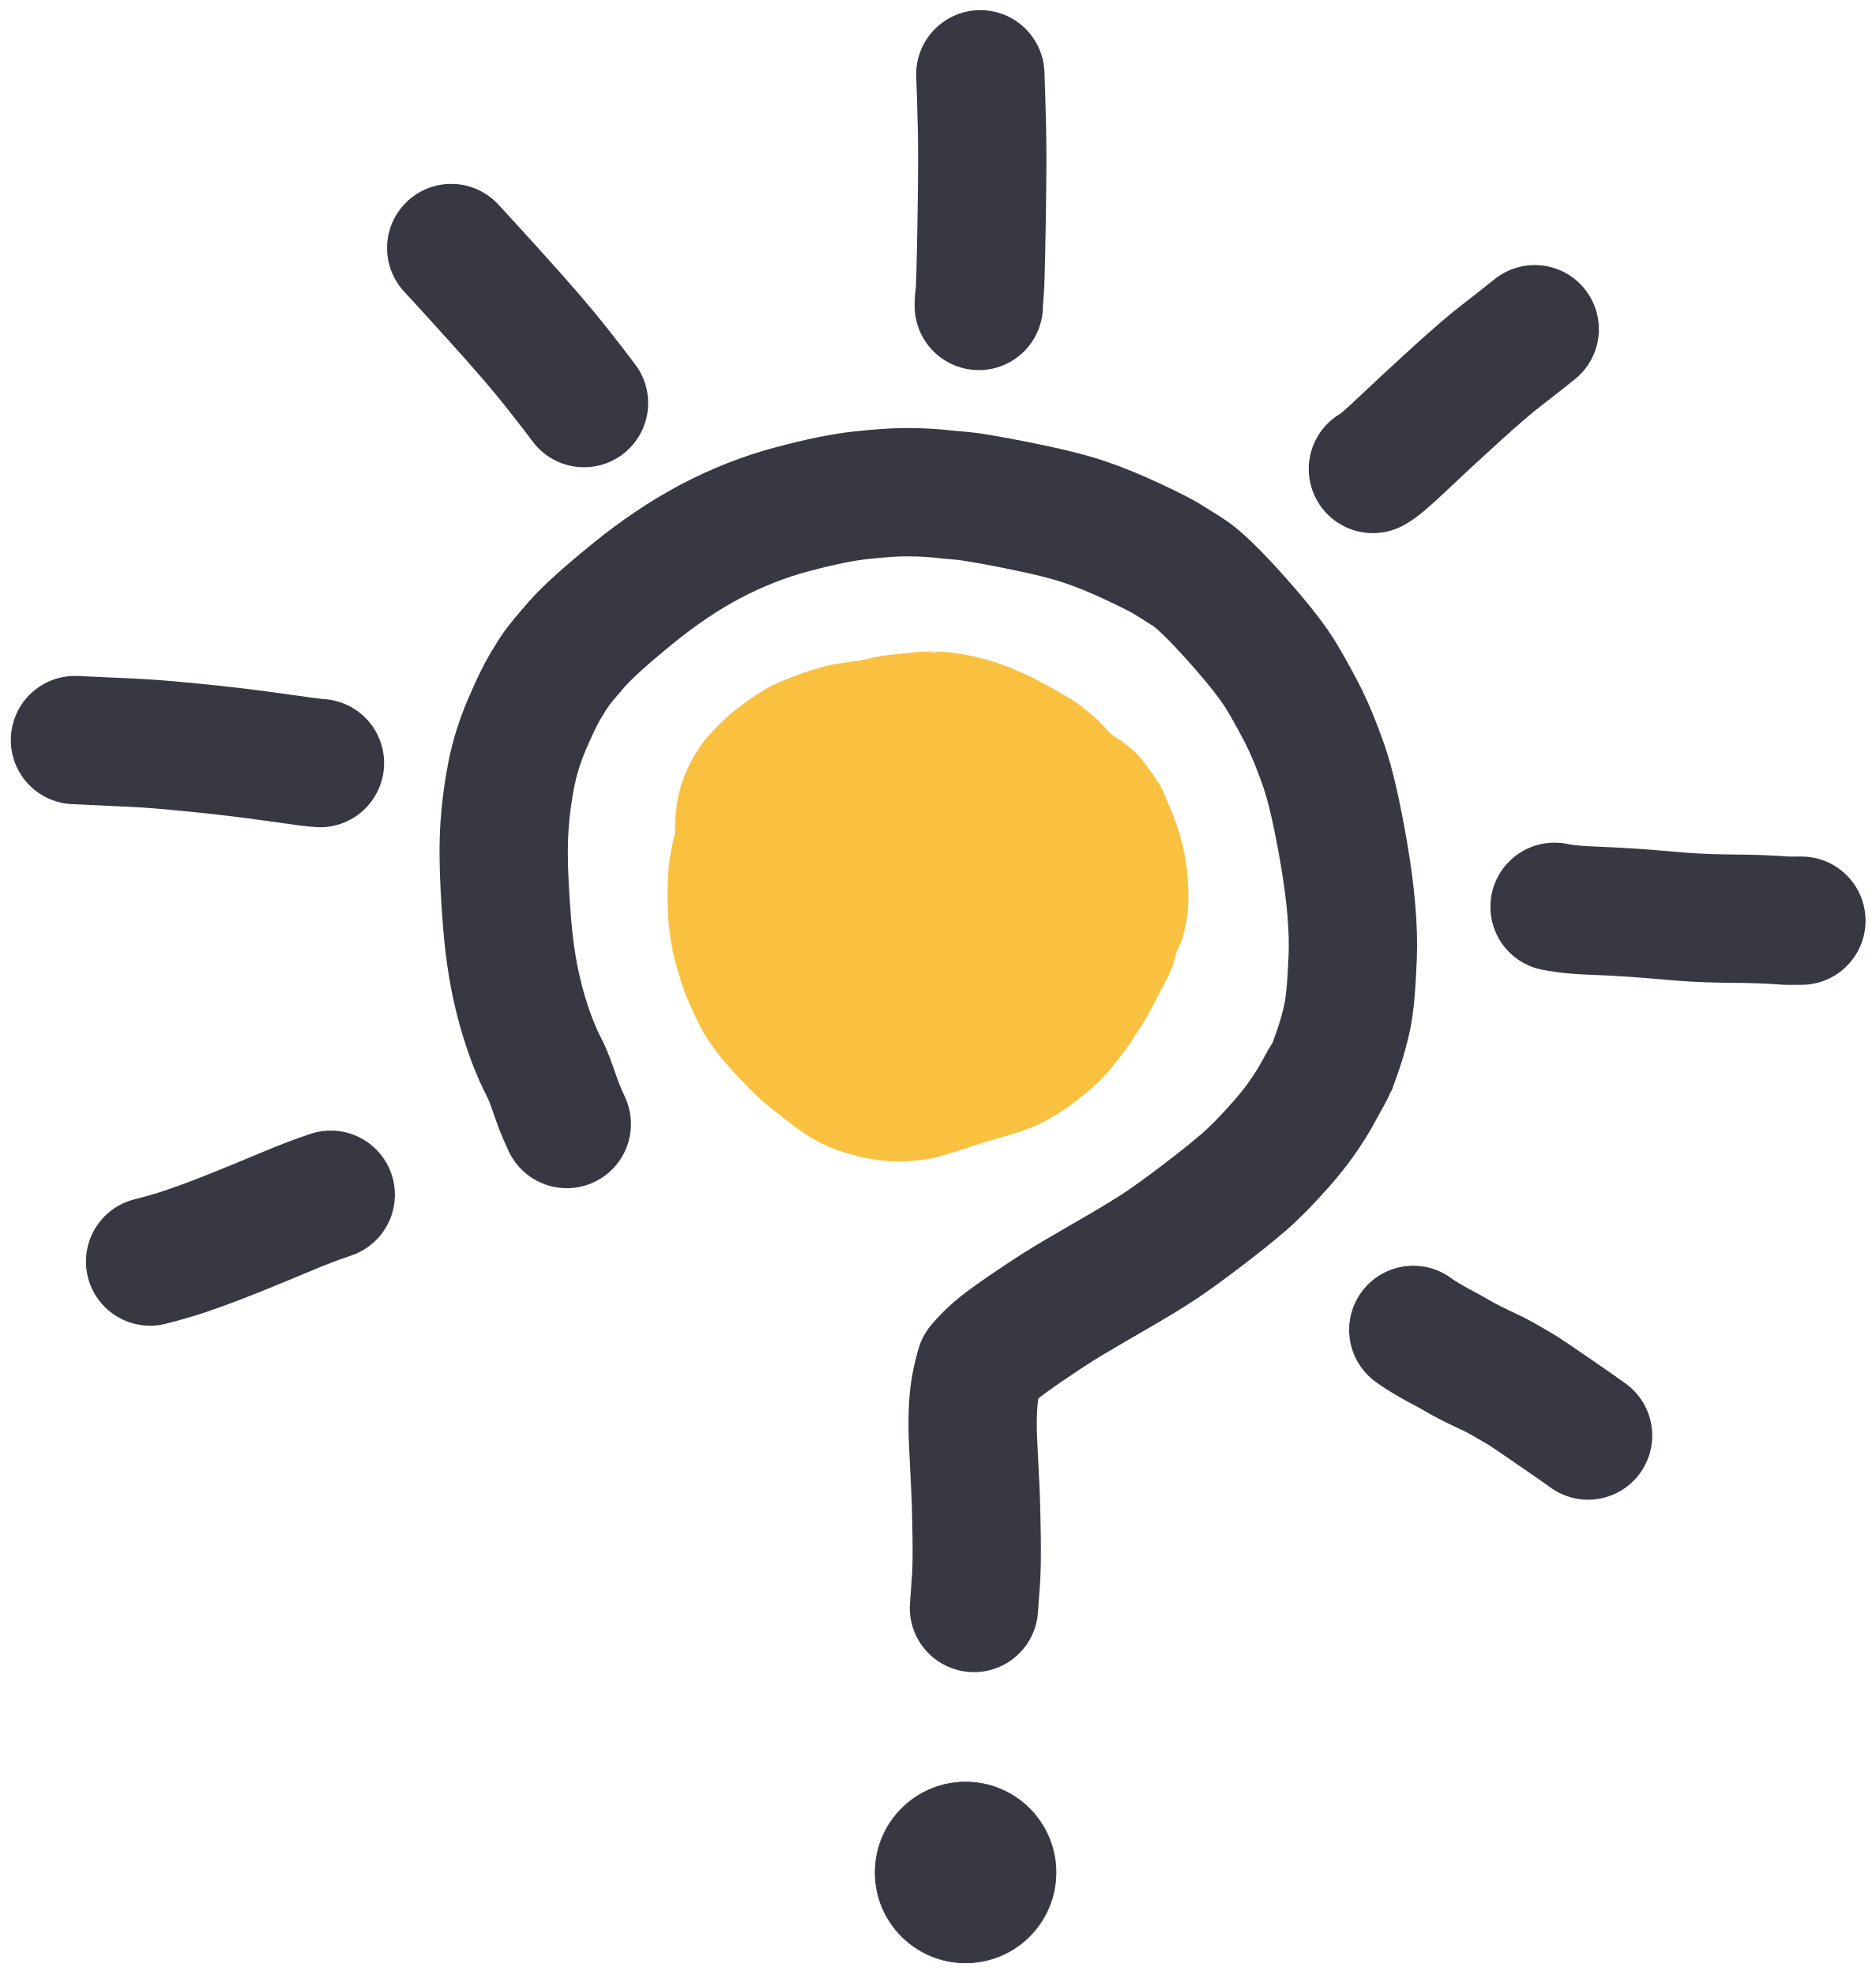
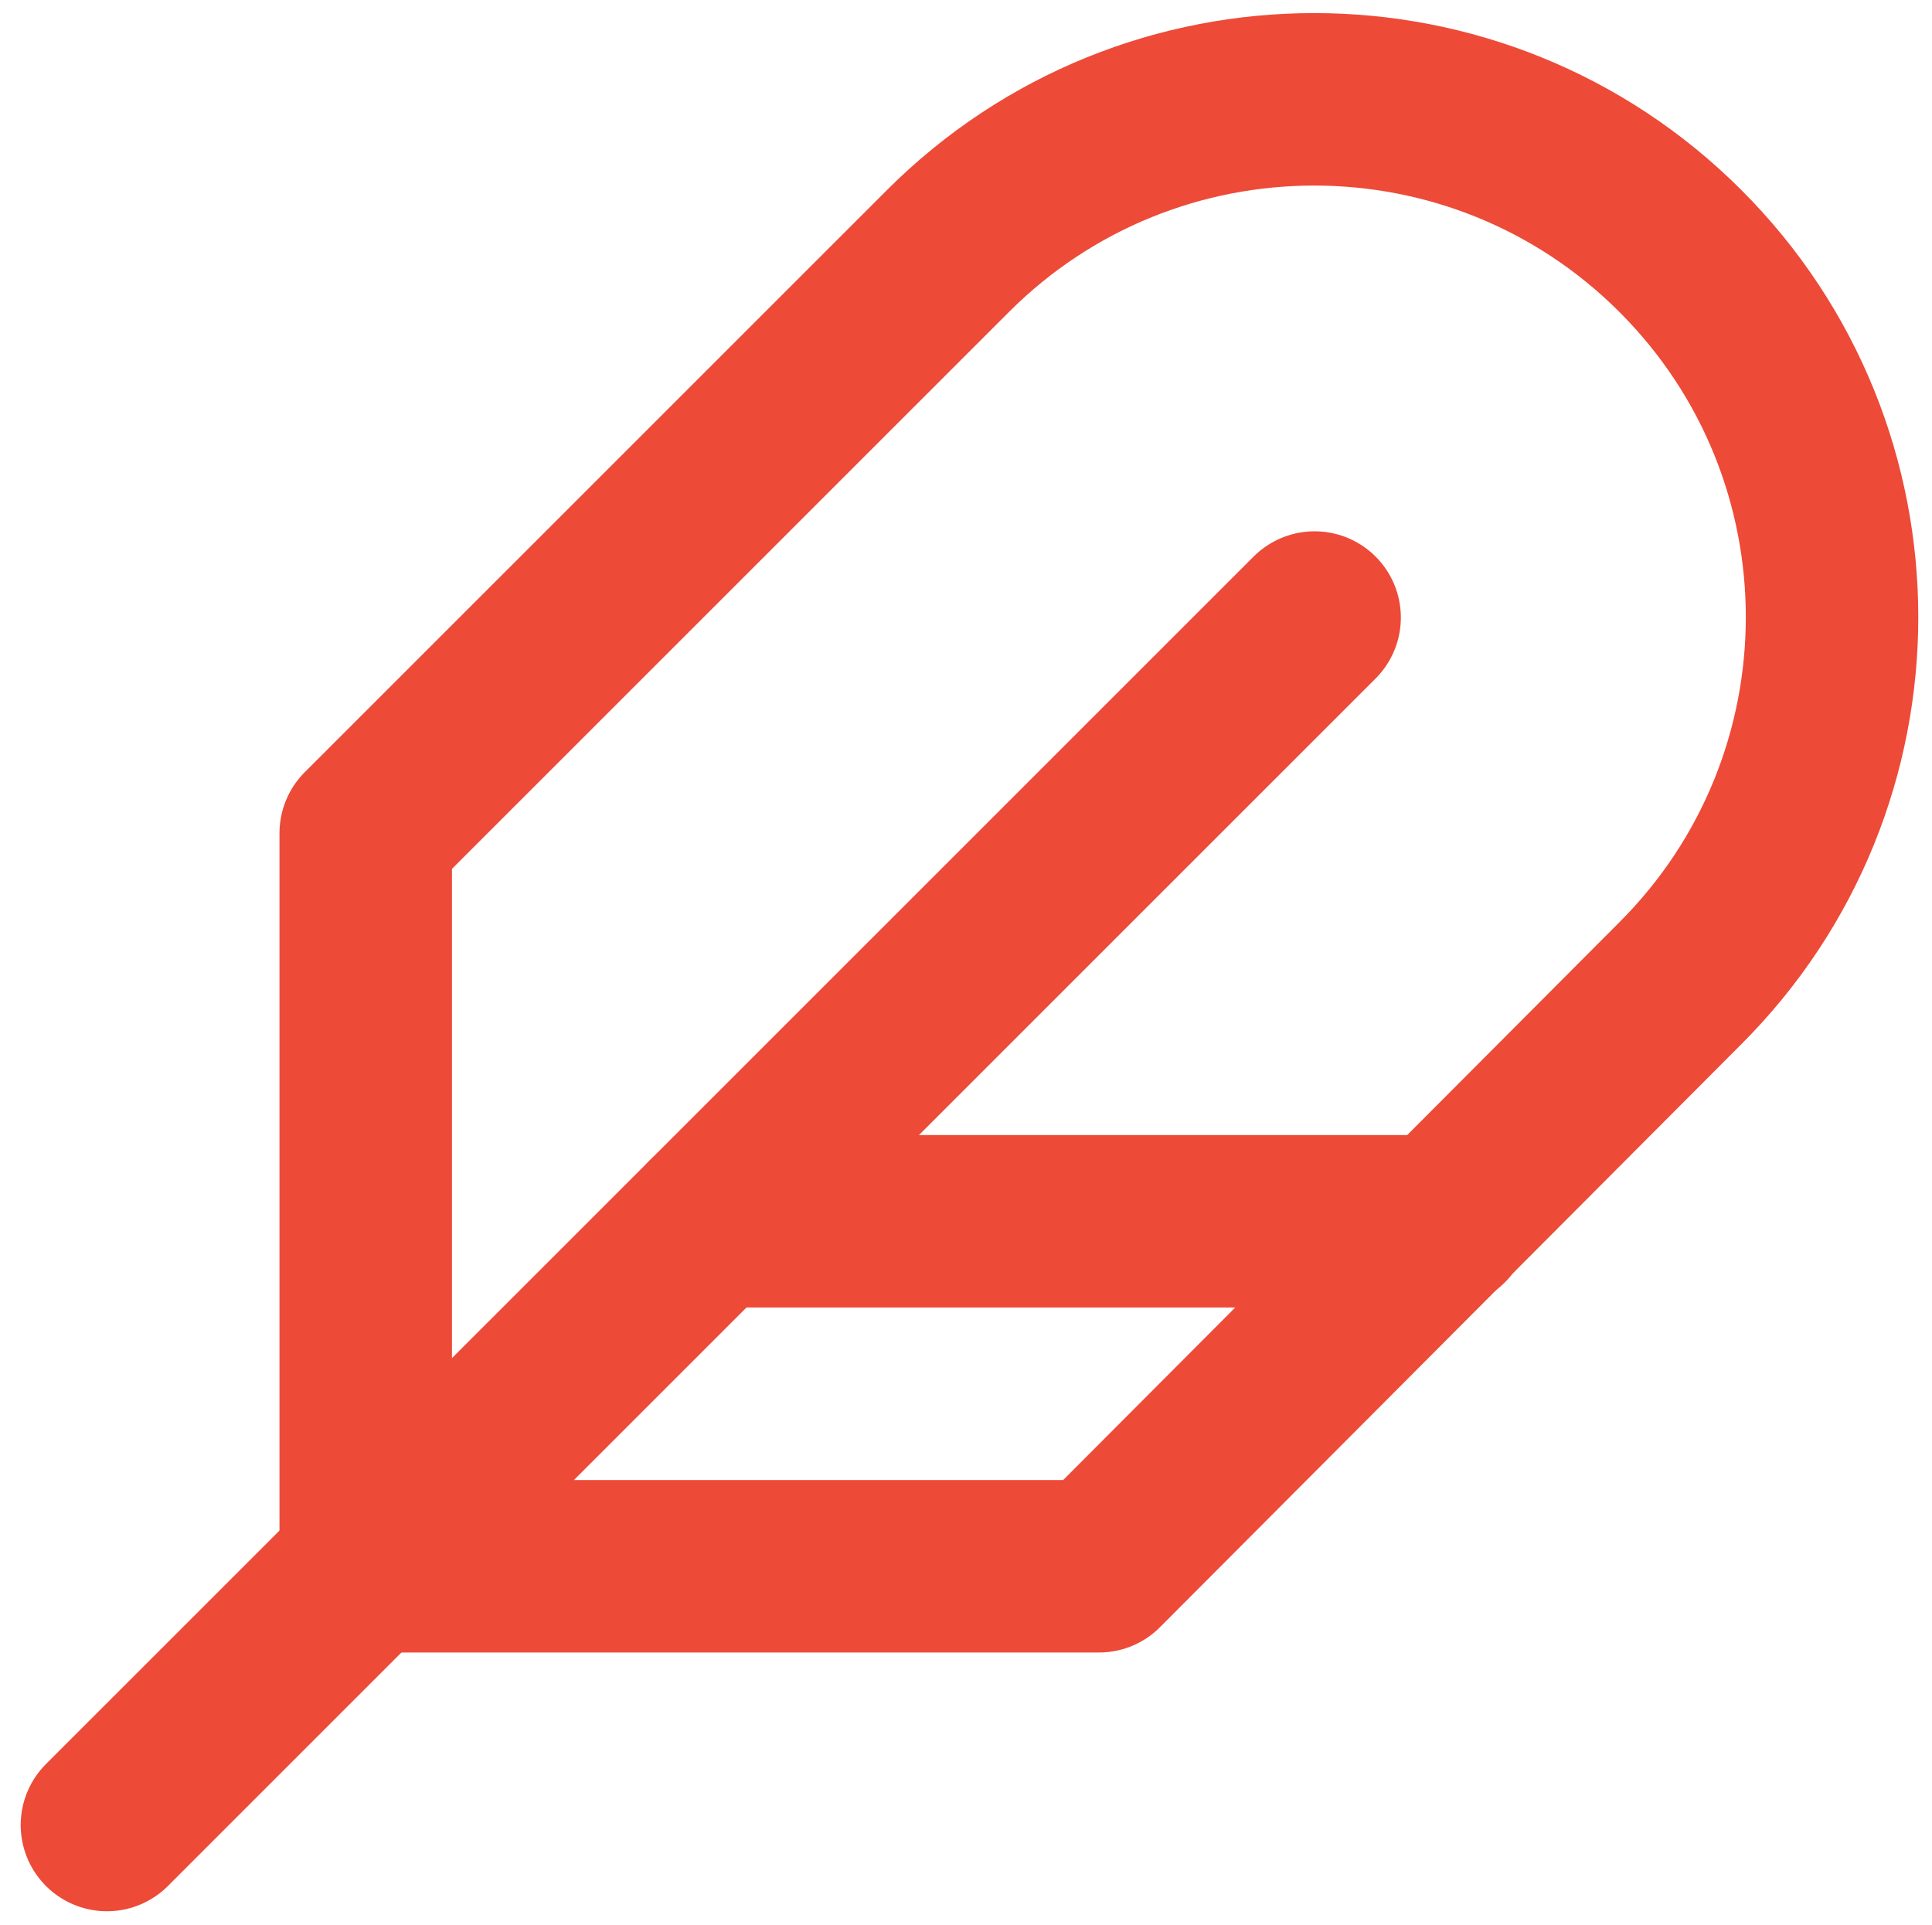
- <svg xmlns="http://www.w3.org/2000/svg" width="303px" height="319px" viewBox="0 0 303 319" version="1.1">
+ <svg xmlns="http://www.w3.org/2000/svg" width="271px" height="270px" viewBox="0 0 271 270" version="1.1">
  <defs />
-   <g id="Page-1" stroke="none" stroke-width="1" fill="none" fill-rule="evenodd">
-     <g id="query-mark">
-       <g id="Group" transform="translate(151.5, 165) rotate(90) translate(-151.5, -165) translate(-1.5, 25.5)">
-         <path d="M169.555,199.438 C168.361,199.993 167.423,200.4 166.741,200.659 C166.06,200.918 165.148,201.245 164.005,201.641 C162.863,202.037 162.021,202.356 161.478,202.599 C160.935,202.842 160.336,203.131 159.681,203.468 C159.026,203.805 158.072,204.227 156.819,204.734 C155.567,205.242 154.113,205.753 152.457,206.268 C150.801,206.783 149.005,207.25 147.069,207.671 C145.134,208.091 143.031,208.44 140.76,208.719 C138.489,208.998 135.388,209.246 131.457,209.465 C127.526,209.682 124.15,209.692 121.331,209.494 C118.511,209.295 115.76,208.931 113.079,208.402 C110.398,207.873 107.716,207.035 105.033,205.888 C102.35,204.741 100.342,203.777 99.009,202.996 C97.675,202.215 96.631,201.551 95.878,201.005 C95.125,200.458 93.847,199.398 92.044,197.824 C90.241,196.249 87.583,193.315 84.07,189.021 C80.557,184.728 77.677,180.454 75.432,176.2 C73.186,171.945 71.457,167.544 70.246,162.995 C69.035,158.446 68.279,154.705 67.976,151.772 C67.674,148.839 67.516,146.636 67.502,145.163 C67.489,143.69 67.52,142.356 67.597,141.161 C67.673,139.966 67.741,139.136 67.8,138.671 C67.859,138.206 67.952,137.211 68.081,135.684 C68.209,134.158 68.731,131.099 69.648,126.508 C70.565,121.917 71.444,118.374 72.286,115.878 C73.127,113.382 74.185,110.78 75.458,108.071 C76.732,105.362 77.62,103.592 78.121,102.761 C78.623,101.93 79.395,100.696 80.438,99.057 C81.481,97.418 83.991,94.821 87.966,91.268 C91.941,87.715 95.114,85.24 97.485,83.843 C99.856,82.447 102.034,81.257 104.018,80.272 C106.003,79.288 108.552,78.251 111.665,77.161 C114.778,76.071 119.578,74.973 126.065,73.868 C132.552,72.763 138.073,72.302 142.628,72.485 C147.183,72.668 150.39,72.962 152.249,73.365 C154.107,73.769 155.834,74.247 157.429,74.798 C159.025,75.35 159.921,75.665 160.117,75.743 C160.314,75.821 161.806,76.632 164.595,78.177 C167.384,79.722 170.1,81.66 172.742,83.99 C175.385,86.32 177.46,88.359 178.967,90.106 C180.475,91.854 182.272,94.099 184.359,96.842 C186.446,99.585 188.038,101.779 189.134,103.424 C190.231,105.069 191.562,107.238 193.129,109.931 C194.696,112.624 195.871,114.645 196.652,115.994 C197.434,117.343 198.224,118.656 199.022,119.935 C199.819,121.214 201.006,123.008 202.582,125.317 C204.158,127.626 205.346,129.237 206.146,130.148 C206.946,131.06 207.8,131.898 208.708,132.663 C210.873,133.296 212.935,133.671 214.895,133.79 C216.855,133.909 218.962,133.911 221.217,133.796 C223.472,133.682 225.758,133.568 228.075,133.455 C230.392,133.341 233.141,133.265 236.321,133.228 C239.5,133.191 241.849,133.231 243.367,133.35 C244.885,133.468 246.336,133.574 247.72,133.669" id="STROKE_aa8edbdf-52b1-4a15-baef-64d24ac8ca18" stroke="#373841" stroke-width="20.723" stroke-linecap="round" stroke-linejoin="round" />
-         <path d="M180.972,237.573 C181.663,239.661 182.583,242.073 183.732,244.81 C184.881,247.546 185.918,250.061 186.844,252.354 C187.771,254.647 188.568,256.715 189.237,258.558 C189.906,260.401 190.419,261.931 190.778,263.149 C191.137,264.366 191.466,265.568 191.763,266.754" id="STROKE_f9846043-7fc7-401f-b84d-8713c813f2a4" stroke="#373841" stroke-width="20.723" stroke-linecap="round" stroke-linejoin="round" />
-         <path d="M111.257,239.312 C111.251,239.591 111.171,240.331 111.016,241.533 C110.861,242.735 110.633,244.388 110.332,246.493 C110.031,248.597 109.75,250.736 109.489,252.91 C109.228,255.084 108.989,257.283 108.771,259.506 C108.553,261.729 108.38,263.617 108.252,265.169 C108.124,266.721 108.028,268.188 107.965,269.57 C107.902,270.952 107.759,274.059 107.535,278.892" id="STROKE_4f4763aa-cd44-4112-b44e-24ab01120fb8" stroke="#373841" stroke-width="20.723" stroke-linecap="round" stroke-linejoin="round" />
-         <path d="M53.106,196.659 C52.237,197.289 50.362,198.736 47.483,201 C44.604,203.263 40.856,206.484 36.237,210.661 C31.618,214.838 28.894,217.321 28.063,218.11" id="STROKE_73796926-1be8-478a-97dc-84baebe43cd1" stroke="#373841" stroke-width="20.723" stroke-linecap="round" stroke-linejoin="round" />
-         <path d="M37.417,132.885 C36.907,132.9 36.257,132.857 35.466,132.756 C34.675,132.655 30.825,132.546 23.914,132.43 C17.003,132.315 11.905,132.297 8.619,132.376 C5.333,132.455 2.46,132.542 0,132.637" id="STROKE_90e31fae-9346-4555-9e6f-96d510812ea8" stroke="#373841" stroke-width="20.723" stroke-linecap="round" stroke-linejoin="round" />
-         <path d="M63.749,69.223 C63.388,68.478 61.99,66.827 59.557,64.268 C57.124,61.709 54.476,58.85 51.613,55.691 C48.75,52.532 46.724,50.175 45.533,48.62 C44.342,47.065 42.889,45.218 41.174,43.079" id="STROKE_a027b495-6a96-4b3e-a44f-ee722a87fadd" stroke="#373841" stroke-width="20.723" stroke-linecap="round" stroke-linejoin="round" />
-         <path d="M134.466,39.879 C134.526,39.659 134.629,39.013 134.774,37.941 C134.919,36.869 135.03,35.32 135.108,33.295 C135.186,31.27 135.286,29.343 135.409,27.515 C135.531,25.686 135.65,24.139 135.765,22.874 C135.881,21.608 135.989,20.306 136.089,18.967 C136.189,17.628 136.261,16.279 136.306,14.919 C136.351,13.558 136.377,12.189 136.385,10.811 C136.393,9.432 136.421,8.037 136.469,6.626 C136.517,5.215 136.599,3.782 136.716,2.329 L136.708,0" id="STROKE_4767c2fe-cebc-4ede-9bb6-72930b663b6b" stroke="#373841" stroke-width="20.723" stroke-linecap="round" stroke-linejoin="round" />
-         <path d="M202.801,62.699 C202.932,62.545 203.188,62.172 203.568,61.581 C203.947,60.99 204.339,60.34 204.742,59.633 C205.145,58.926 205.526,58.227 205.886,57.537 C206.245,56.847 206.599,56.217 206.947,55.646 C207.296,55.075 207.743,54.24 208.29,53.143 C208.837,52.046 209.248,51.193 209.522,50.584 C209.795,49.975 210.159,49.265 210.614,48.454 C211.068,47.643 211.423,47.022 211.679,46.59 C211.935,46.158 212.185,45.73 212.428,45.305 C212.672,44.88 213.802,43.199 215.819,40.262 C217.836,37.325 219.186,35.391 219.869,34.458" id="STROKE_88a805b8-d6f9-4c55-81bf-276c14d2e2a1" stroke="#373841" stroke-width="20.723" stroke-linecap="round" stroke-linejoin="round" />
-         <circle id="STROKE_fdb8b156-540b-4138-9b5f-0f70b8717ddc" stroke="#373841" stroke-width="0.1" fill="#373841" fill-rule="nonzero" cx="290.438" cy="135.02" r="14.61" />
-         <path d="M155.835,160.368 C155.76,160.471 155.633,160.709 155.456,161.082 C155.279,161.455 155.132,161.769 155.015,162.026 C154.898,162.283 154.682,162.612 154.367,163.015 C154.052,163.418 153.793,163.724 153.588,163.933 C153.383,164.143 153.206,164.324 153.056,164.475 C152.907,164.627 152.518,164.983 151.891,165.544 C151.263,166.105 150.743,166.522 150.332,166.795 C149.921,167.068 149.543,167.293 149.198,167.468 C148.853,167.643 148.671,167.738 148.653,167.754 C148.635,167.77 147.866,168.002 146.345,168.45 C144.824,168.898 143.38,169.206 142.012,169.374 C140.644,169.542 139.555,169.666 138.745,169.746 C137.936,169.826 137.349,169.88 136.986,169.908 C136.622,169.936 135.392,170.067 133.295,170.302 C131.198,170.537 129.875,170.699 129.324,170.789 C128.774,170.878 128.198,170.963 127.597,171.044 C126.996,171.124 126.605,171.177 126.424,171.204 C126.244,171.23 125.823,171.277 125.16,171.345 C124.497,171.413 123.757,171.463 122.94,171.494 C122.123,171.526 121.261,171.502 120.353,171.422 C119.446,171.341 118.692,171.208 118.091,171.023 C117.49,170.838 116.954,170.634 116.483,170.413 C116.011,170.192 115.642,170.001 115.377,169.842 C115.112,169.683 114.895,169.544 114.726,169.426 C114.558,169.308 114.425,169.225 114.328,169.178 C114.231,169.13 113.763,168.715 112.925,167.932 C112.086,167.149 111.319,166.299 110.622,165.384 C109.926,164.469 109.37,163.692 108.953,163.053 C108.537,162.414 108.278,162.003 108.177,161.822 C108.076,161.64 107.824,161.058 107.423,160.075 C107.022,159.092 106.657,158.097 106.326,157.089 C105.995,156.08 105.782,155.339 105.686,154.866 C105.589,154.393 105.52,154.008 105.477,153.711 C105.434,153.415 105.399,153.176 105.371,152.995 C105.344,152.814 105.301,152.559 105.243,152.232 C105.185,151.905 105.135,151.115 105.092,149.86 C105.049,148.605 105.04,147.565 105.063,146.742 C105.086,145.919 105.13,145.228 105.193,144.671 C105.256,144.113 105.33,143.613 105.417,143.172 C105.504,142.731 105.607,142.063 105.727,141.168 C105.846,140.273 105.927,139.676 105.97,139.379 C106.013,139.081 106.149,138.456 106.376,137.503 C106.603,136.55 106.723,136.046 106.737,135.989 C106.752,135.932 106.838,135.68 106.996,135.231 C107.154,134.782 107.323,134.291 107.503,133.758 C107.684,133.224 107.835,132.763 107.957,132.376 C108.078,131.988 108.255,131.489 108.486,130.879 C108.717,130.269 108.886,129.837 108.994,129.583 C109.102,129.33 109.345,128.813 109.723,128.033 C110.102,127.253 110.317,126.804 110.368,126.687 C110.42,126.57 110.498,126.376 110.602,126.105 C110.705,125.834 110.885,125.427 111.14,124.886 C111.396,124.345 111.577,123.981 111.683,123.794 C111.789,123.607 111.935,123.296 112.121,122.861 C112.308,122.427 112.42,122.156 112.459,122.047 C112.498,121.938 112.618,121.687 112.821,121.293 C113.024,120.899 113.191,120.589 113.322,120.362 C113.453,120.135 113.536,120 113.571,119.956 C113.606,119.912 113.832,119.556 114.249,118.887 C114.666,118.218 115.19,117.423 115.822,116.502 C116.453,115.581 116.846,115.042 116.999,114.887 C117.152,114.732 117.643,114.359 118.473,113.77 C119.303,113.181 119.762,112.856 119.851,112.793 C119.939,112.73 120.811,112.351 122.466,111.656 C124.121,110.961 125.584,110.462 126.854,110.159 C128.124,109.855 129.331,109.662 130.476,109.58 C131.621,109.498 132.504,109.465 133.127,109.482 C133.749,109.499 134.308,109.543 134.803,109.615 C135.298,109.687 135.819,109.804 136.368,109.965 C136.917,110.126 137.203,110.213 137.225,110.226 C137.247,110.238 137.803,110.44 138.893,110.831 C139.984,111.222 140.728,111.517 141.127,111.715 C141.526,111.913 141.825,112.068 142.022,112.181 C142.22,112.294 142.469,112.423 142.77,112.567 C143.071,112.711 143.625,112.999 144.432,113.431 C145.238,113.864 145.783,114.151 146.067,114.294 C146.352,114.437 146.669,114.603 147.018,114.794 C147.367,114.984 147.761,115.225 148.199,115.517 C148.637,115.808 149.204,116.181 149.9,116.636 C150.596,117.091 151.169,117.488 151.619,117.827 C152.068,118.166 152.604,118.575 153.226,119.055 C153.848,119.535 154.421,120.034 154.944,120.551 C155.467,121.068 156.039,121.702 156.66,122.453 C157.281,123.204 157.743,123.795 158.044,124.227 C158.345,124.66 158.702,125.201 159.115,125.851 C159.528,126.501 159.845,127.067 160.066,127.55 C160.287,128.033 160.415,128.313 160.449,128.39 C160.483,128.467 160.603,128.803 160.809,129.397 C161.015,129.991 161.238,130.716 161.477,131.572 C161.716,132.428 161.992,133.381 162.305,134.431 C162.617,135.48 162.86,136.258 163.035,136.765 C163.21,137.272 163.33,137.61 163.395,137.779 C163.46,137.948 163.6,138.386 163.813,139.092 C164.027,139.799 164.192,140.346 164.307,140.735 C164.422,141.124 164.522,141.444 164.606,141.694 C164.691,141.945 164.752,142.148 164.791,142.305 C164.83,142.462 164.884,142.783 164.953,143.268 C165.022,143.753 165.07,144.313 165.097,144.95 C165.124,145.586 165.14,145.939 165.145,146.01 C165.149,146.081 165.126,146.439 165.076,147.085 C165.026,147.731 164.915,148.461 164.744,149.276 C164.573,150.091 164.358,150.871 164.1,151.615 C163.842,152.359 163.692,152.786 163.651,152.896 C163.61,153.007 163.499,153.242 163.319,153.603 C163.14,153.964 162.977,154.268 162.831,154.517 C162.685,154.766 162.456,155.116 162.145,155.568 C161.834,156.02 161.204,156.861 160.253,158.091 C159.303,159.322 158.752,160.023 158.601,160.194 C158.45,160.366 158.149,160.709 157.697,161.223 C157.245,161.737 156.327,162.652 154.943,163.967 C153.56,165.282 152.512,166.206 151.8,166.738 C151.089,167.27 150.545,167.659 150.168,167.905 C149.792,168.151 149.406,168.378 149.01,168.585 C148.613,168.792 148.273,168.96 147.988,169.087 C147.703,169.215 147.432,169.339 147.175,169.46 C146.918,169.581 146.551,169.75 146.074,169.967 C145.597,170.183 145.184,170.36 144.833,170.497 C144.482,170.634 143.977,170.806 143.318,171.014 C142.659,171.221 141.992,171.423 141.317,171.618 C140.641,171.814 140.127,171.951 139.776,172.028 C139.425,172.105 138.632,172.237 137.395,172.424 C136.158,172.611 134.577,172.7 132.651,172.693 C130.725,172.686 129.462,172.636 128.861,172.543 C128.26,172.449 127.857,172.389 127.652,172.362 C127.447,172.335 127.121,172.277 126.672,172.188 C126.223,172.099 125.651,171.955 124.958,171.757 C124.265,171.559 123.428,171.262 122.448,170.867 C121.467,170.472 120.699,170.116 120.142,169.799 C119.586,169.482 119.017,169.073 118.434,168.57 C117.851,168.068 117.4,167.587 117.081,167.128 C116.762,166.669 116.548,166.091 116.439,165.393 C116.33,164.694 116.356,164.059 116.516,163.487 C116.676,162.914 116.863,162.49 117.077,162.215 C117.29,161.94 117.535,161.689 117.81,161.464 C118.085,161.239 119.347,160.818 121.595,160.201 C123.843,159.585 125.307,159.233 125.986,159.146 C126.665,159.059 128.12,158.87 130.352,158.58 C132.584,158.29 134.415,158.016 135.844,157.759 C137.273,157.502 138.701,157.182 140.129,156.8 C141.557,156.417 142.714,156.044 143.601,155.68 C144.488,155.316 145.343,154.847 146.166,154.272 C146.99,153.697 147.602,153.195 148.002,152.766 C148.402,152.338 148.811,151.857 149.228,151.322 C149.645,150.788 150.009,149.321 150.321,146.92 C150.221,146.651 149.173,146.591 147.176,146.741 C145.18,146.891 143.304,147.262 141.548,147.853 C139.792,148.444 137.571,149.151 134.886,149.973 C132.2,150.795 129.426,151.459 126.564,151.966 C123.701,152.472 121.054,152.539 118.623,152.166 C118.578,152.004 120.676,151.041 124.919,149.276 C129.162,147.511 132.689,146.111 135.502,145.076 C138.315,144.04 140.201,143.272 141.159,142.772 C142.117,142.271 142.75,141.916 143.058,141.707 C143.365,141.498 143.659,141.111 143.939,140.548 C143.846,140.349 142.545,140.246 140.038,140.24 C137.53,140.233 135.228,140.275 133.131,140.366 C131.035,140.457 129.364,140.425 128.118,140.271 C126.872,140.118 126.19,140.005 126.073,139.932 C125.955,139.859 125.863,139.781 125.798,139.696 C125.732,139.611 125.695,139.504 125.687,139.374 C125.835,139.134 128.448,138.311 133.526,136.906 C138.605,135.501 142.786,134.371 146.07,133.518 C149.354,132.665 151.582,131.917 152.753,131.275 C152.736,131.131 151.369,131.12 148.654,131.242 C145.939,131.363 142.944,131.558 139.669,131.825 C136.394,132.092 134.089,132.191 132.756,132.121 C131.423,132.05 130.555,131.946 130.154,131.808 C129.753,131.669 129.469,131.485 129.303,131.255 C129.35,131.105 129.474,130.936 129.673,130.749 C129.873,130.562 131.263,129.908 133.842,128.789 C136.421,127.669 138.502,126.562 140.084,125.467 C139.999,125.288 137.585,125.123 132.843,124.973 C128.1,124.824 125.366,124.585 124.64,124.257 C124.679,124.044 125.578,123.633 127.338,123.022 C129.097,122.411 130.76,121.843 132.327,121.316 C133.894,120.789 134.934,120.381 135.448,120.093 C135.962,119.804 136.305,119.554 136.476,119.342 C136.647,119.13 136.73,118.997 136.725,118.942 C136.719,118.888 136.625,118.794 136.444,118.659 C136.263,118.525 134.846,118.442 132.193,118.409 C129.54,118.376 126.482,118.707 123.021,119.402 C123.208,119.414 123.297,119.427 123.288,119.44 C123.279,119.453 123.774,119.382 124.773,119.225 C125.773,119.068 126.957,118.791 128.325,118.394 C129.694,117.996 130.722,117.577 131.411,117.137 C131.408,116.945 129.335,117.216 125.194,117.949 C124.985,118.118 124.806,118.269 124.657,118.403 C124.508,118.537 124.304,118.67 124.043,118.802 C123.783,118.934 123.572,119.038 123.409,119.113 C123.246,119.188 122.452,119.511 121.028,120.081 C119.604,120.651 118.159,121.218 116.693,121.783 C116.182,122.01 115.65,122.256 115.098,122.519 C114.545,122.782 113.964,123.141 113.354,123.595 C112.744,124.05 112.242,124.461 111.848,124.83 C111.453,125.199 111.069,125.605 110.695,126.046 C110.322,126.487 110.046,126.832 109.867,127.079 C109.688,127.326 109.585,127.476 109.557,127.527 C109.53,127.578 109.293,127.965 108.846,128.688 C108.399,129.411 107.958,130.151 107.522,130.908 C107.087,131.665 106.766,132.246 106.56,132.651 C106.355,133.056 106.174,133.472 106.019,133.898 C105.864,134.324 105.773,134.565 105.745,134.62 C105.717,134.675 105.624,134.962 105.467,135.483 C105.31,136.003 105.182,136.526 105.085,137.052 C104.988,137.578 104.9,138.092 104.823,138.593 C104.747,139.095 104.678,139.546 104.617,139.946 C104.556,140.347 104.489,140.756 104.418,141.174 C104.347,141.592 104.289,142.085 104.246,142.654 C104.203,143.223 104.189,143.864 104.204,144.579 C104.219,145.294 104.253,145.891 104.304,146.372 C104.355,146.853 104.438,147.357 104.552,147.883 C104.666,148.409 104.741,148.772 104.777,148.972 C104.814,149.172 104.939,149.551 105.154,150.108 C105.095,150.093 105.02,149.974 104.931,149.753 C104.842,149.532 104.743,149.166 104.634,148.653 C104.525,148.14 104.452,147.792 104.413,147.611 C104.374,147.43 104.32,147.112 104.25,146.659 C104.179,146.206 104.118,145.72 104.065,145.203 C104.012,144.686 103.978,144.297 103.963,144.034 C103.948,143.772 103.907,143.41 103.84,142.948 C103.774,142.486 103.731,142.005 103.711,141.504 C103.692,141.004 103.691,140.501 103.709,139.996 C103.728,139.491 103.734,139.217 103.727,139.173 C103.72,139.13 103.77,138.716 103.876,137.933 C103.982,137.15 104.137,136.344 104.34,135.515 C104.543,134.686 104.704,134.098 104.823,133.752 C104.942,133.407 105.073,133.035 105.217,132.637 C105.36,132.239 105.483,131.916 105.585,131.667 C105.688,131.418 105.892,130.94 106.197,130.231 C106.503,129.523 106.753,128.985 106.946,128.618 C107.139,128.251 107.571,127.453 108.244,126.224 C108.917,124.996 109.42,124.128 109.753,123.619 C110.086,123.11 110.271,122.829 110.307,122.775 C110.343,122.722 110.577,122.433 111.009,121.908 C111.441,121.383 111.788,120.984 112.049,120.709 C112.311,120.435 112.694,120.093 113.197,119.682 C113.701,119.271 114.217,118.901 114.746,118.572 C115.275,118.244 115.73,117.99 116.11,117.809 C116.491,117.629 117.15,117.349 118.087,116.968 C119.024,116.588 119.877,116.27 120.648,116.015 C121.419,115.76 122.066,115.572 122.589,115.449 C123.112,115.326 123.551,115.217 123.904,115.122 C124.257,115.026 124.819,114.915 125.591,114.788 C126.363,114.661 127.637,114.542 129.414,114.43 C131.19,114.318 132.358,114.26 132.919,114.255 C133.48,114.251 133.875,114.246 134.104,114.241 C134.333,114.235 134.96,114.245 135.986,114.271 C137.012,114.296 137.793,114.327 138.328,114.362 C138.863,114.397 139.297,114.439 139.63,114.486 C139.963,114.533 140.161,114.561 140.226,114.571 C140.29,114.581 140.693,114.63 141.435,114.717 C142.176,114.804 142.829,114.901 143.394,115.008 C143.959,115.115 144.493,115.234 144.995,115.364 C145.498,115.494 145.763,115.56 145.79,115.562 C145.817,115.564 146.092,115.654 146.613,115.832 C147.134,116.01 147.705,116.274 148.325,116.624 C148.944,116.973 149.271,117.156 149.304,117.171 C149.337,117.187 149.542,117.337 149.921,117.622 C150.3,117.907 150.855,118.505 151.585,119.416 C152.315,120.327 152.905,121.145 153.355,121.872 C153.805,122.599 154.111,123.167 154.273,123.575 C154.434,123.983 154.56,124.314 154.651,124.569" id="STROKE_8c46f3c1-7964-471d-8d57-e196ec94b3bd" stroke="#FAC141" stroke-width="20.93" stroke-linecap="round" stroke-linejoin="round" />
+   <g id="Page-1" stroke="none" stroke-width="1" fill="none" fill-rule="evenodd" stroke-linecap="round" stroke-linejoin="round">
+     <g id="query-mark-copy" stroke="#ED4A38" stroke-width="24.192">
+       <g id="feather(1)" transform="translate(15, 10)">
+         <path d="M220.704,127.92 C249.072,99.556 249.072,53.569 220.704,25.205 C192.336,-3.159 146.343,-3.159 117.975,25.205 L36.3,106.869 L36.3,209.705 L139.15,209.705 L220.704,127.92 Z" id="Shape" />
+         <path d="M169.4,76.623 L0,246" id="Shape" />
+         <path d="M187.55,161.311 L84.7,161.311" id="Shape" />
      </g>
    </g>
  </g>
</svg>
